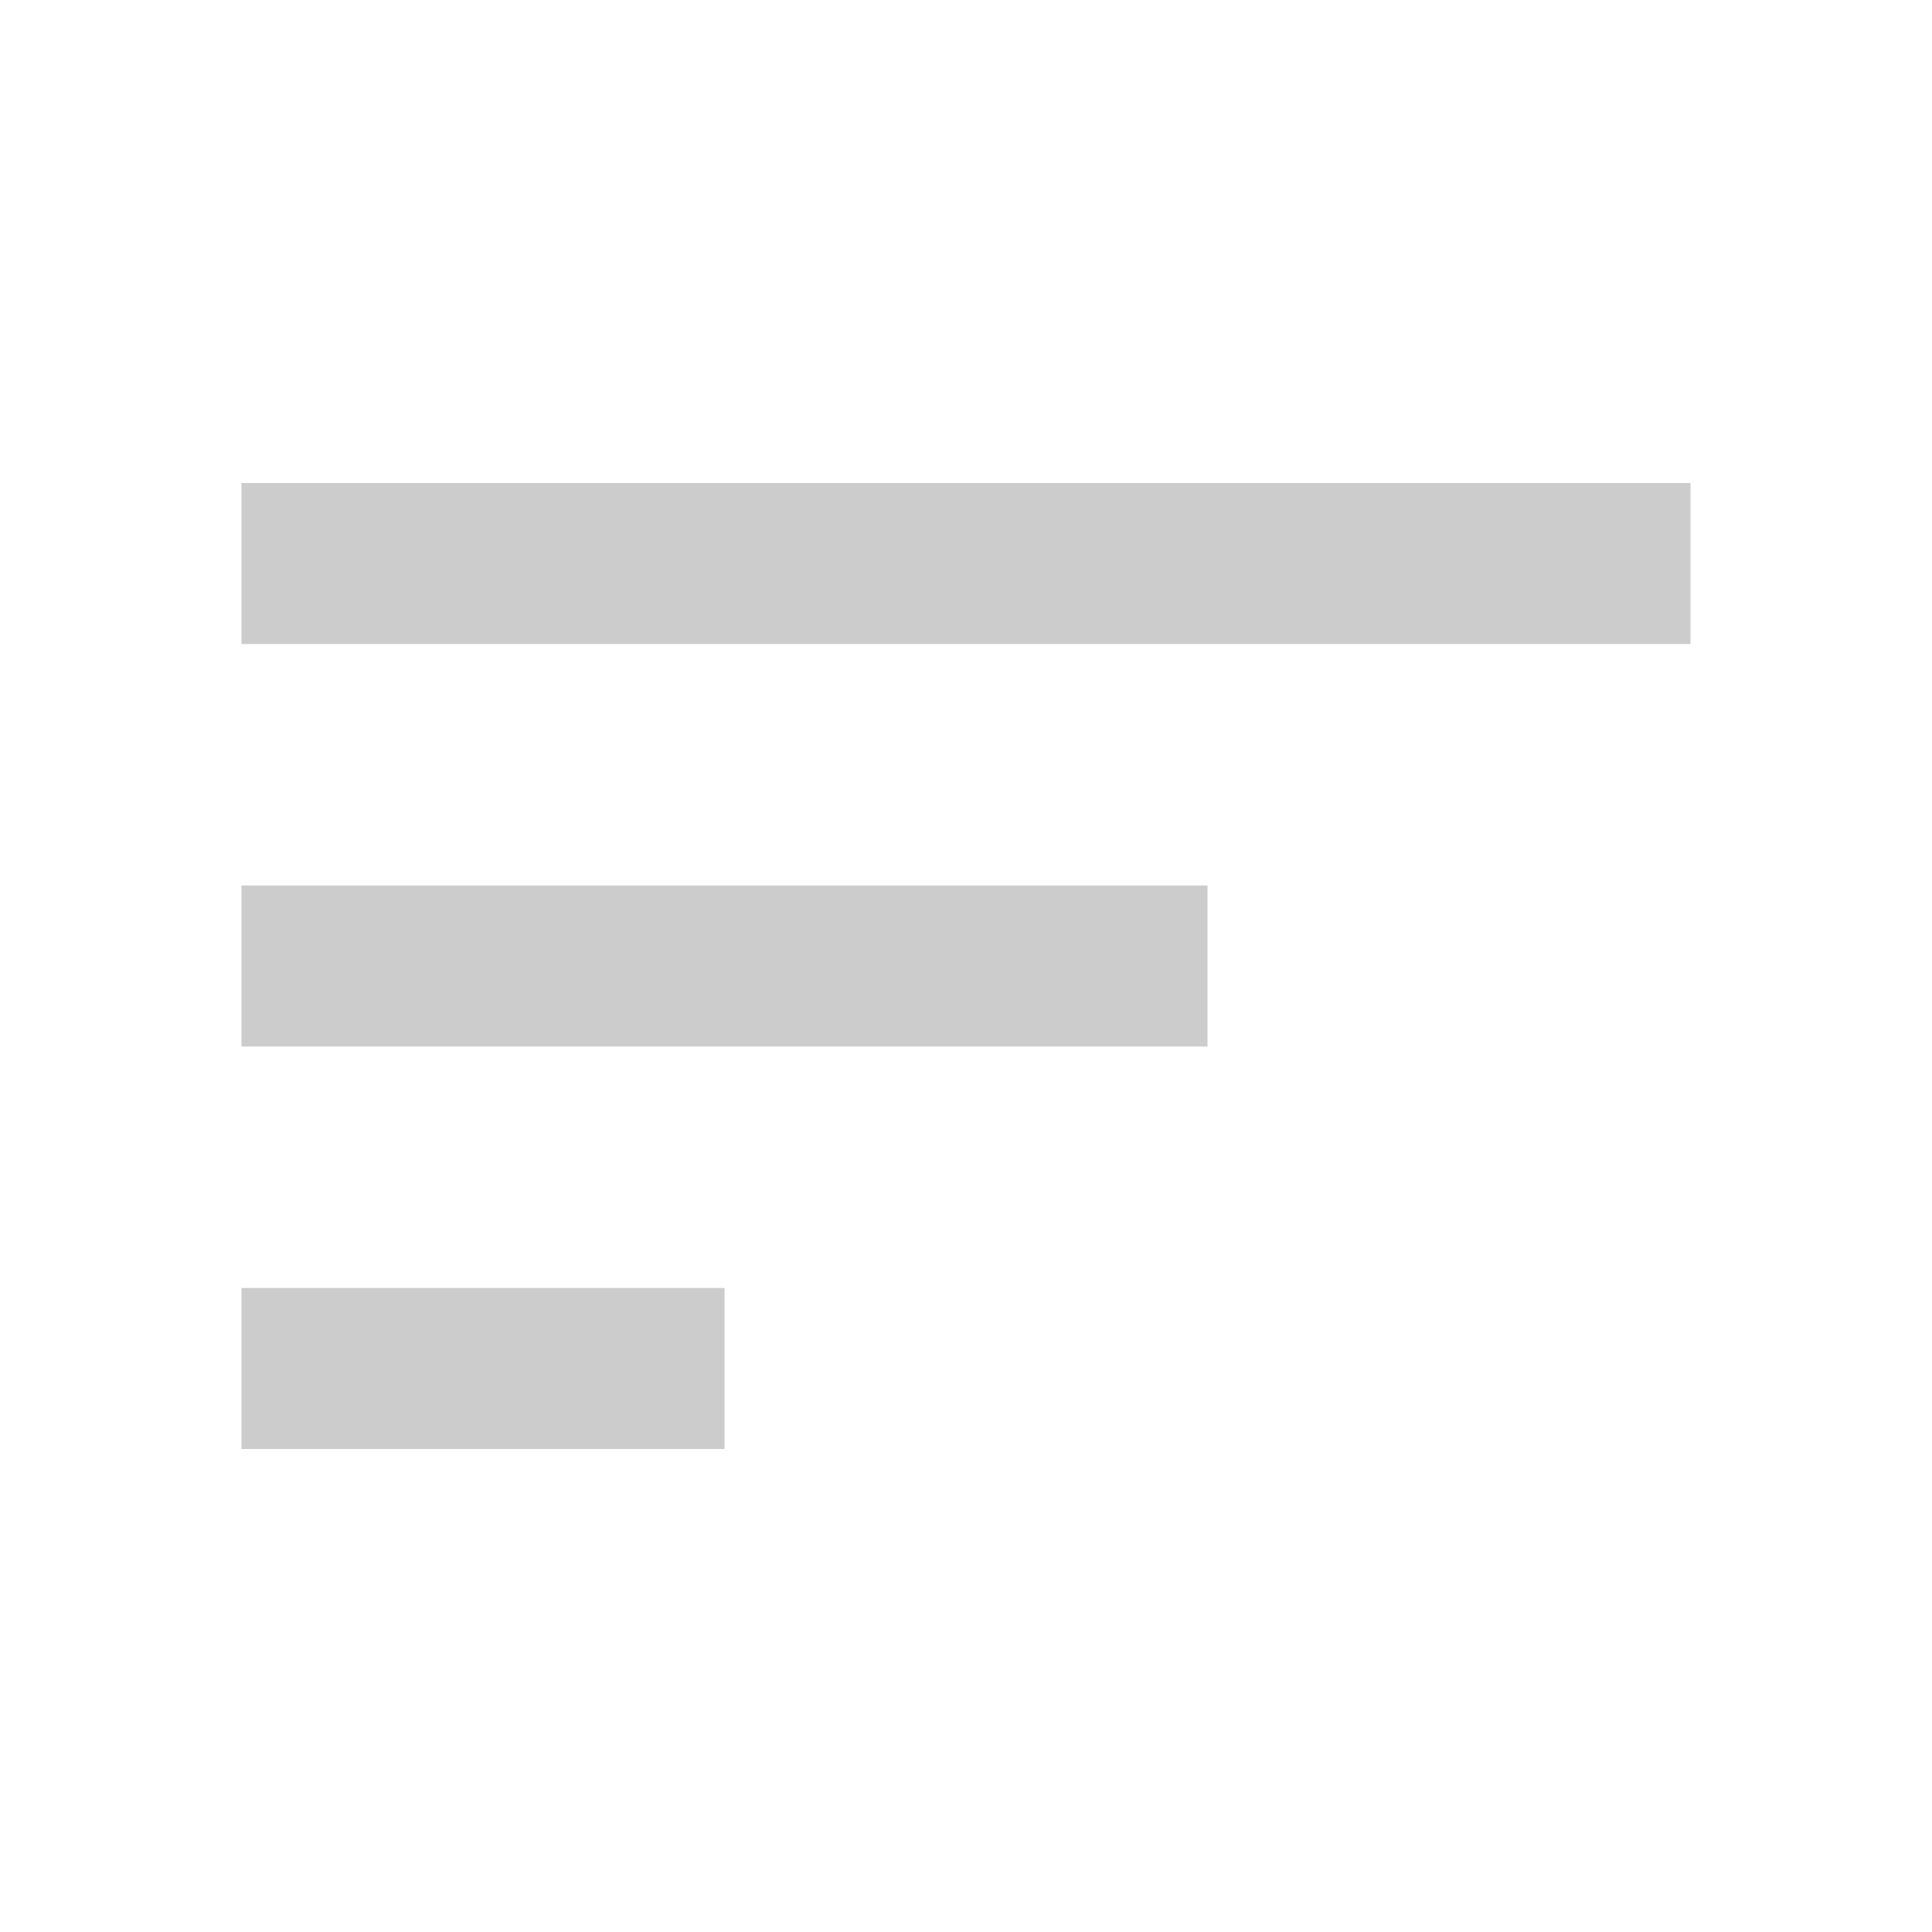
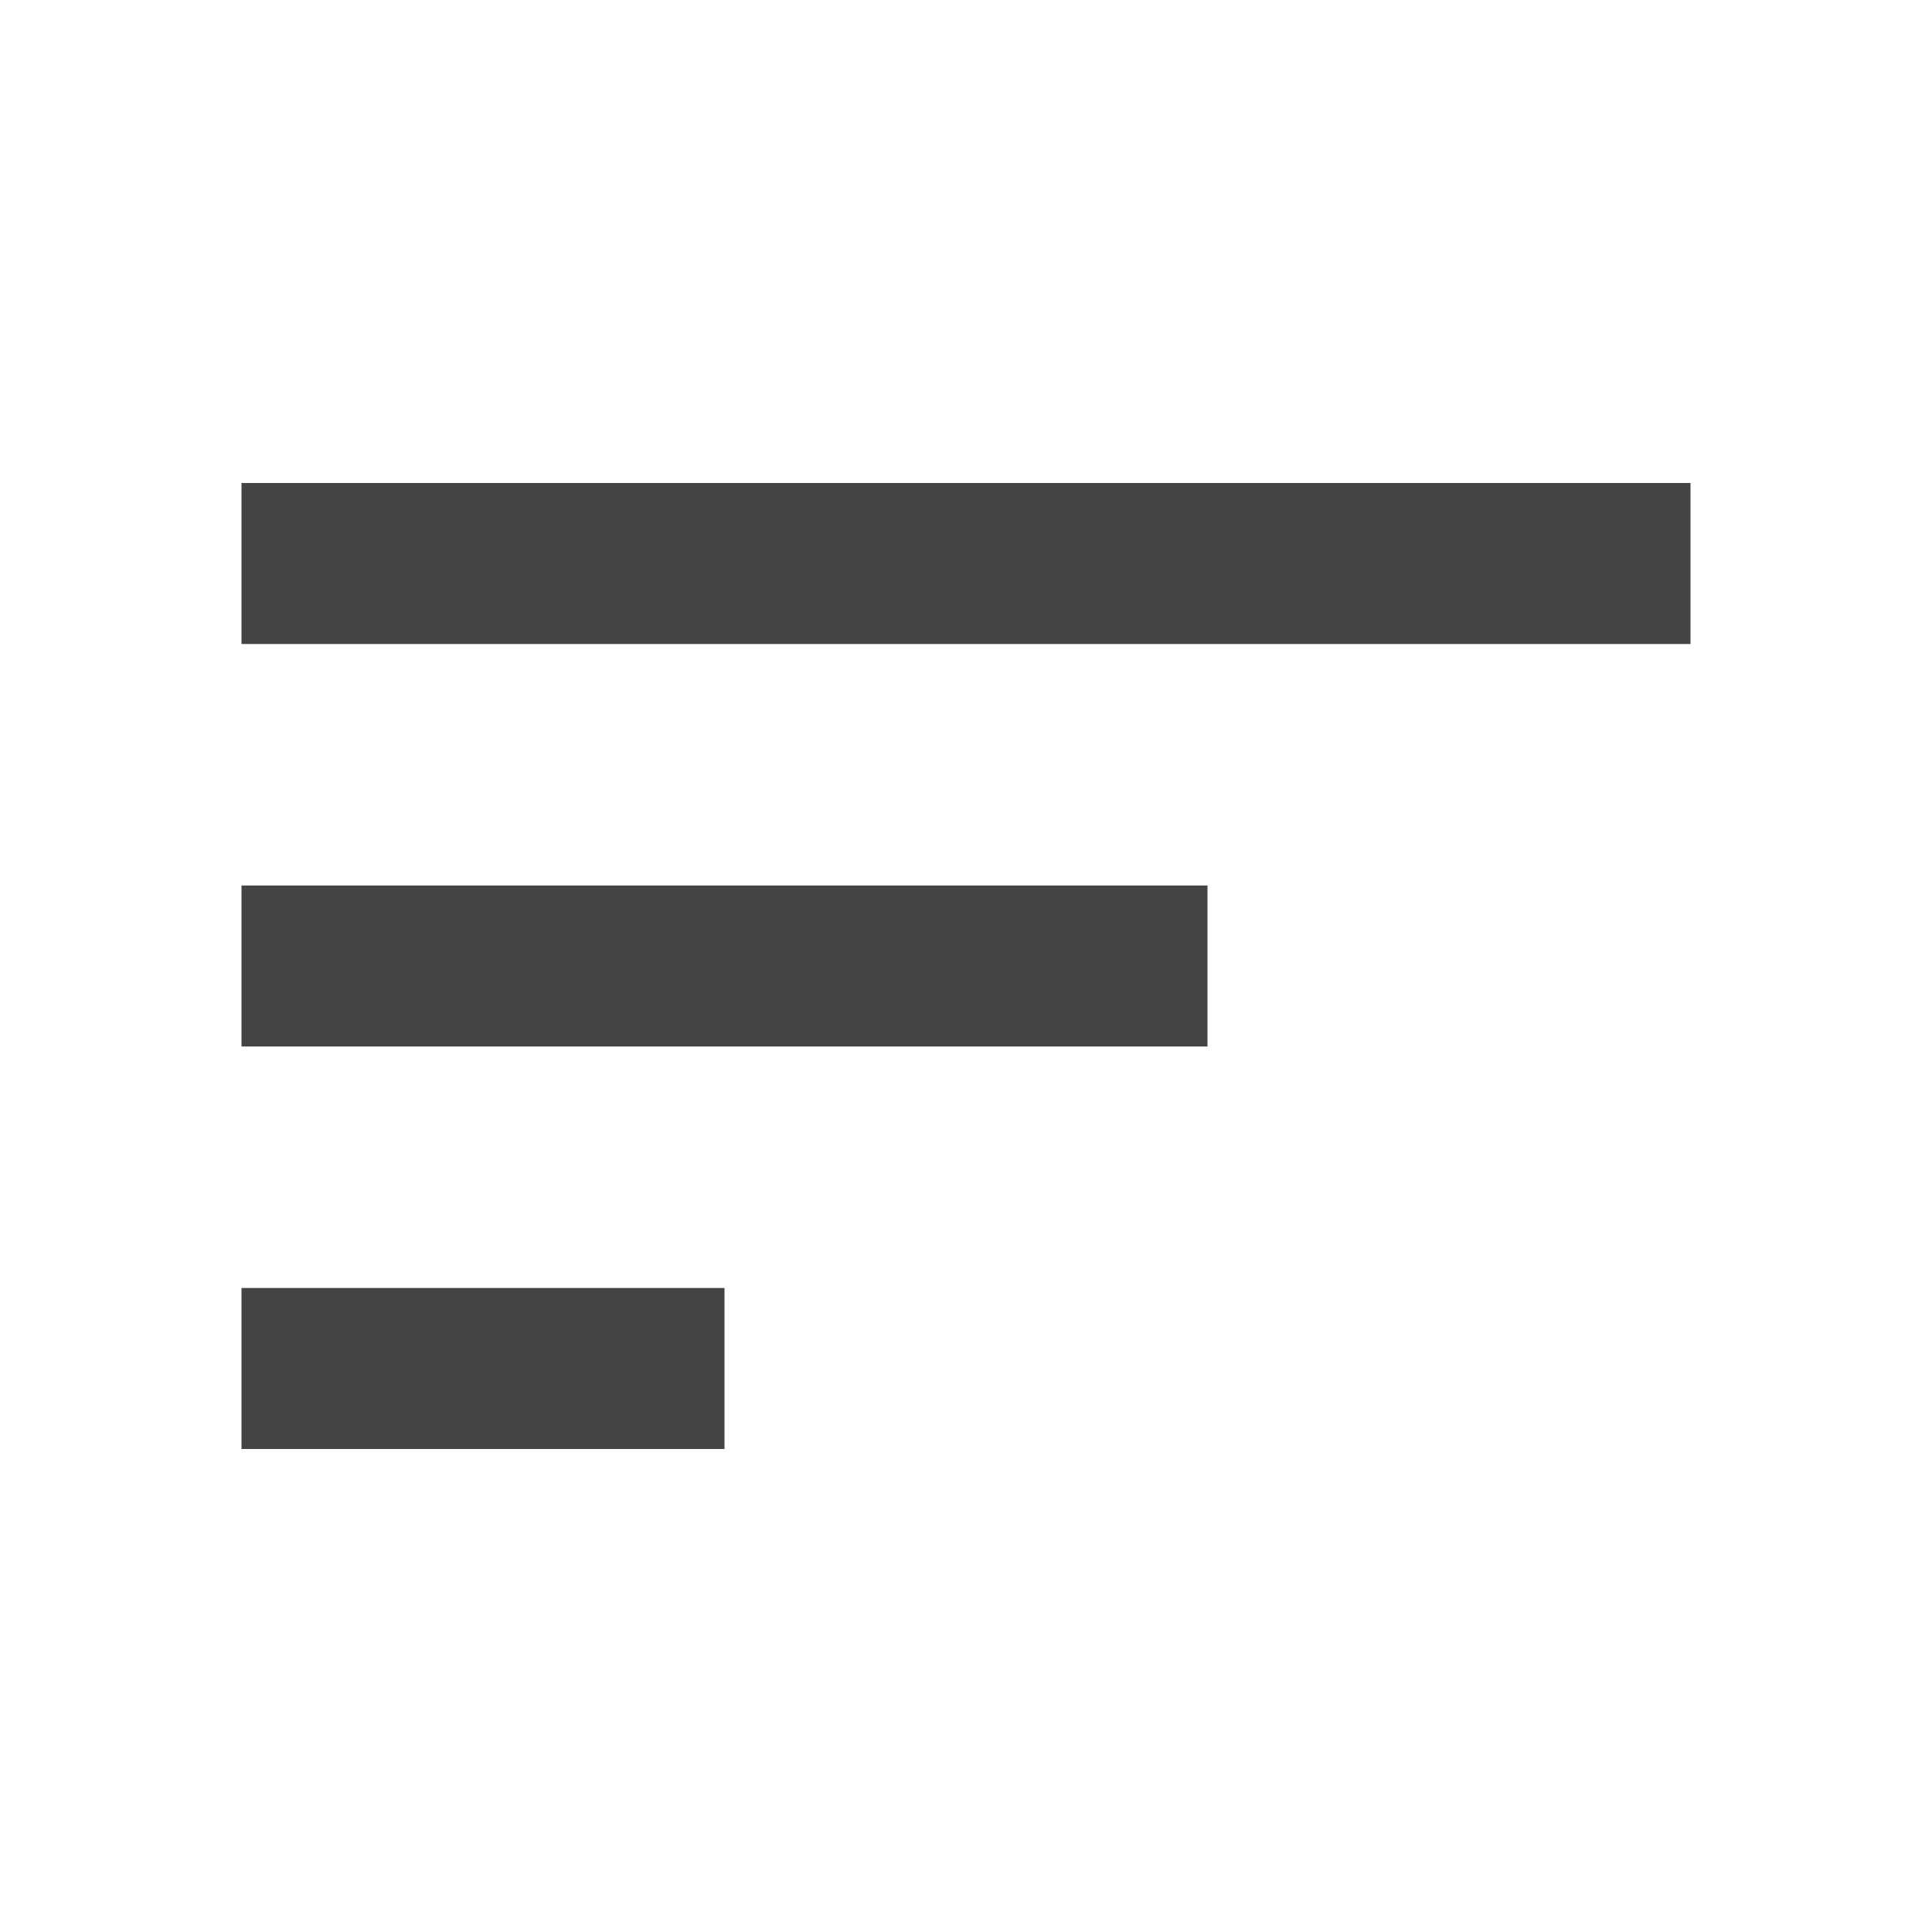
- <svg xmlns="http://www.w3.org/2000/svg" fill="#ccc" height="24" viewBox="0 0 24 24" width="24">
+ <svg xmlns="http://www.w3.org/2000/svg" fill="#444" height="24" viewBox="0 0 24 24" width="24">
  <path d="M3 18h6v-2H3v2zM3 6v2h18V6H3zm0 7h12v-2H3v2z" />
  <path d="M0 0h24v24H0z" fill="none" />
</svg>
